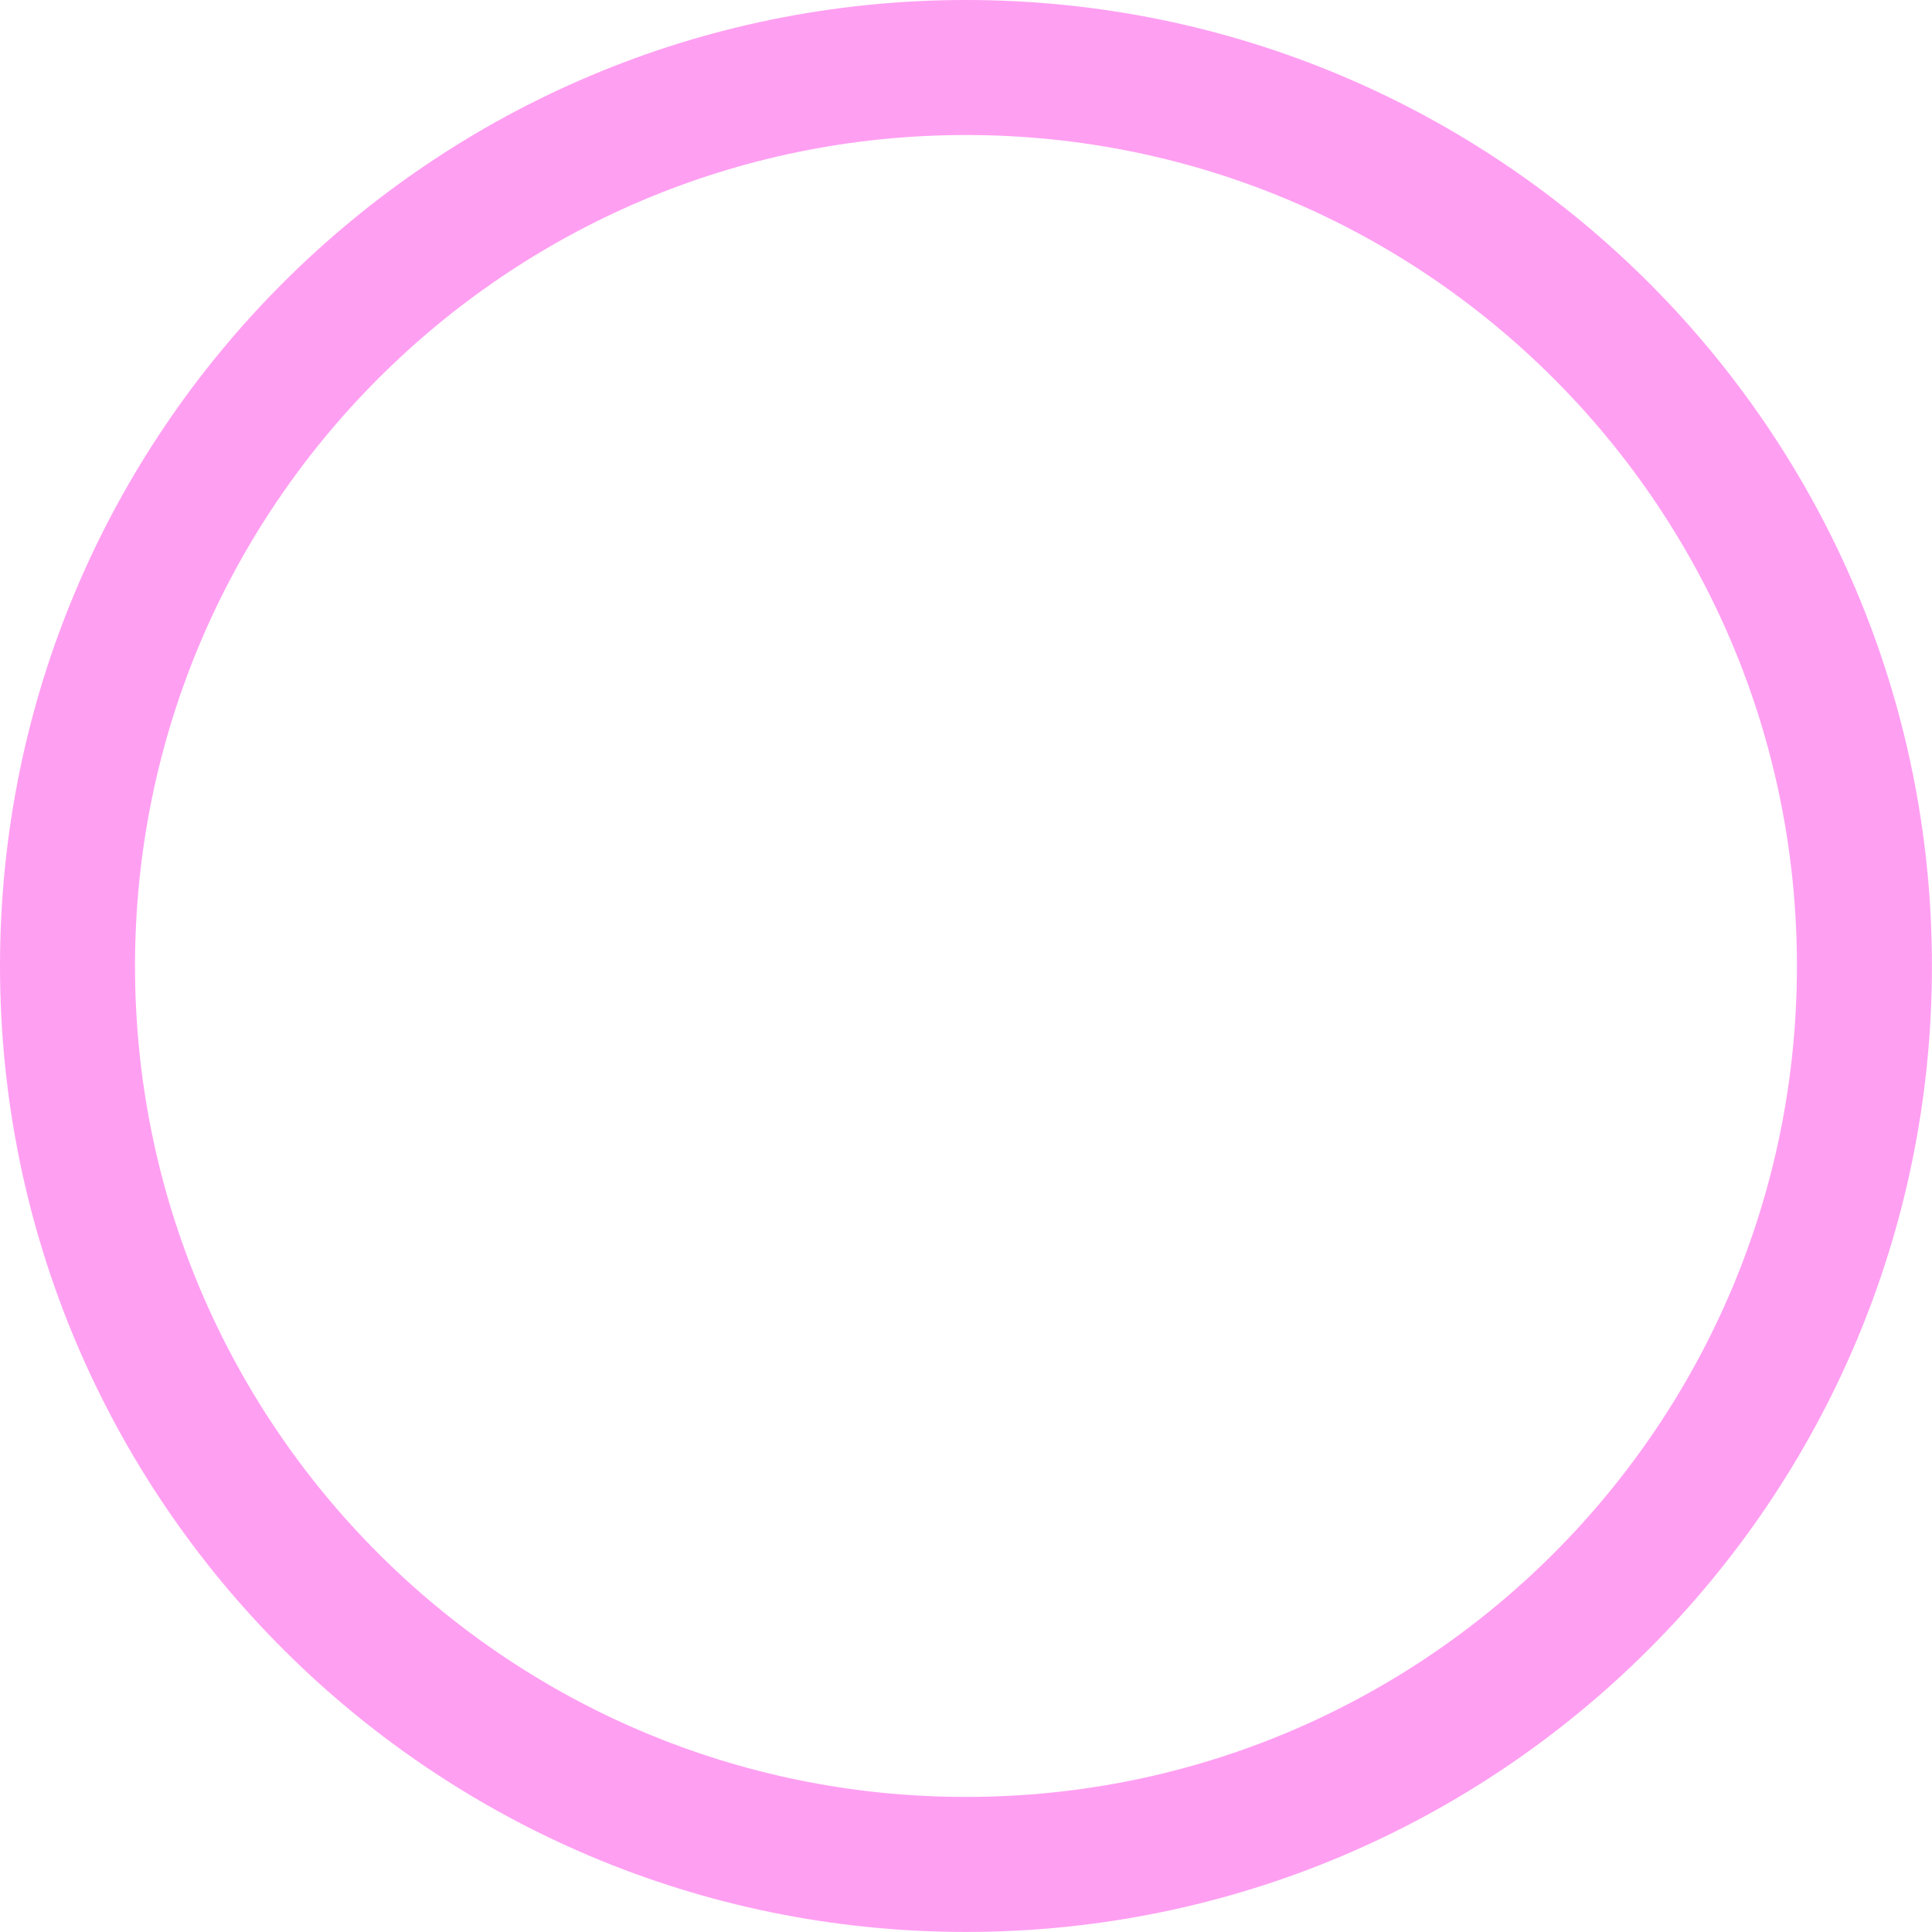
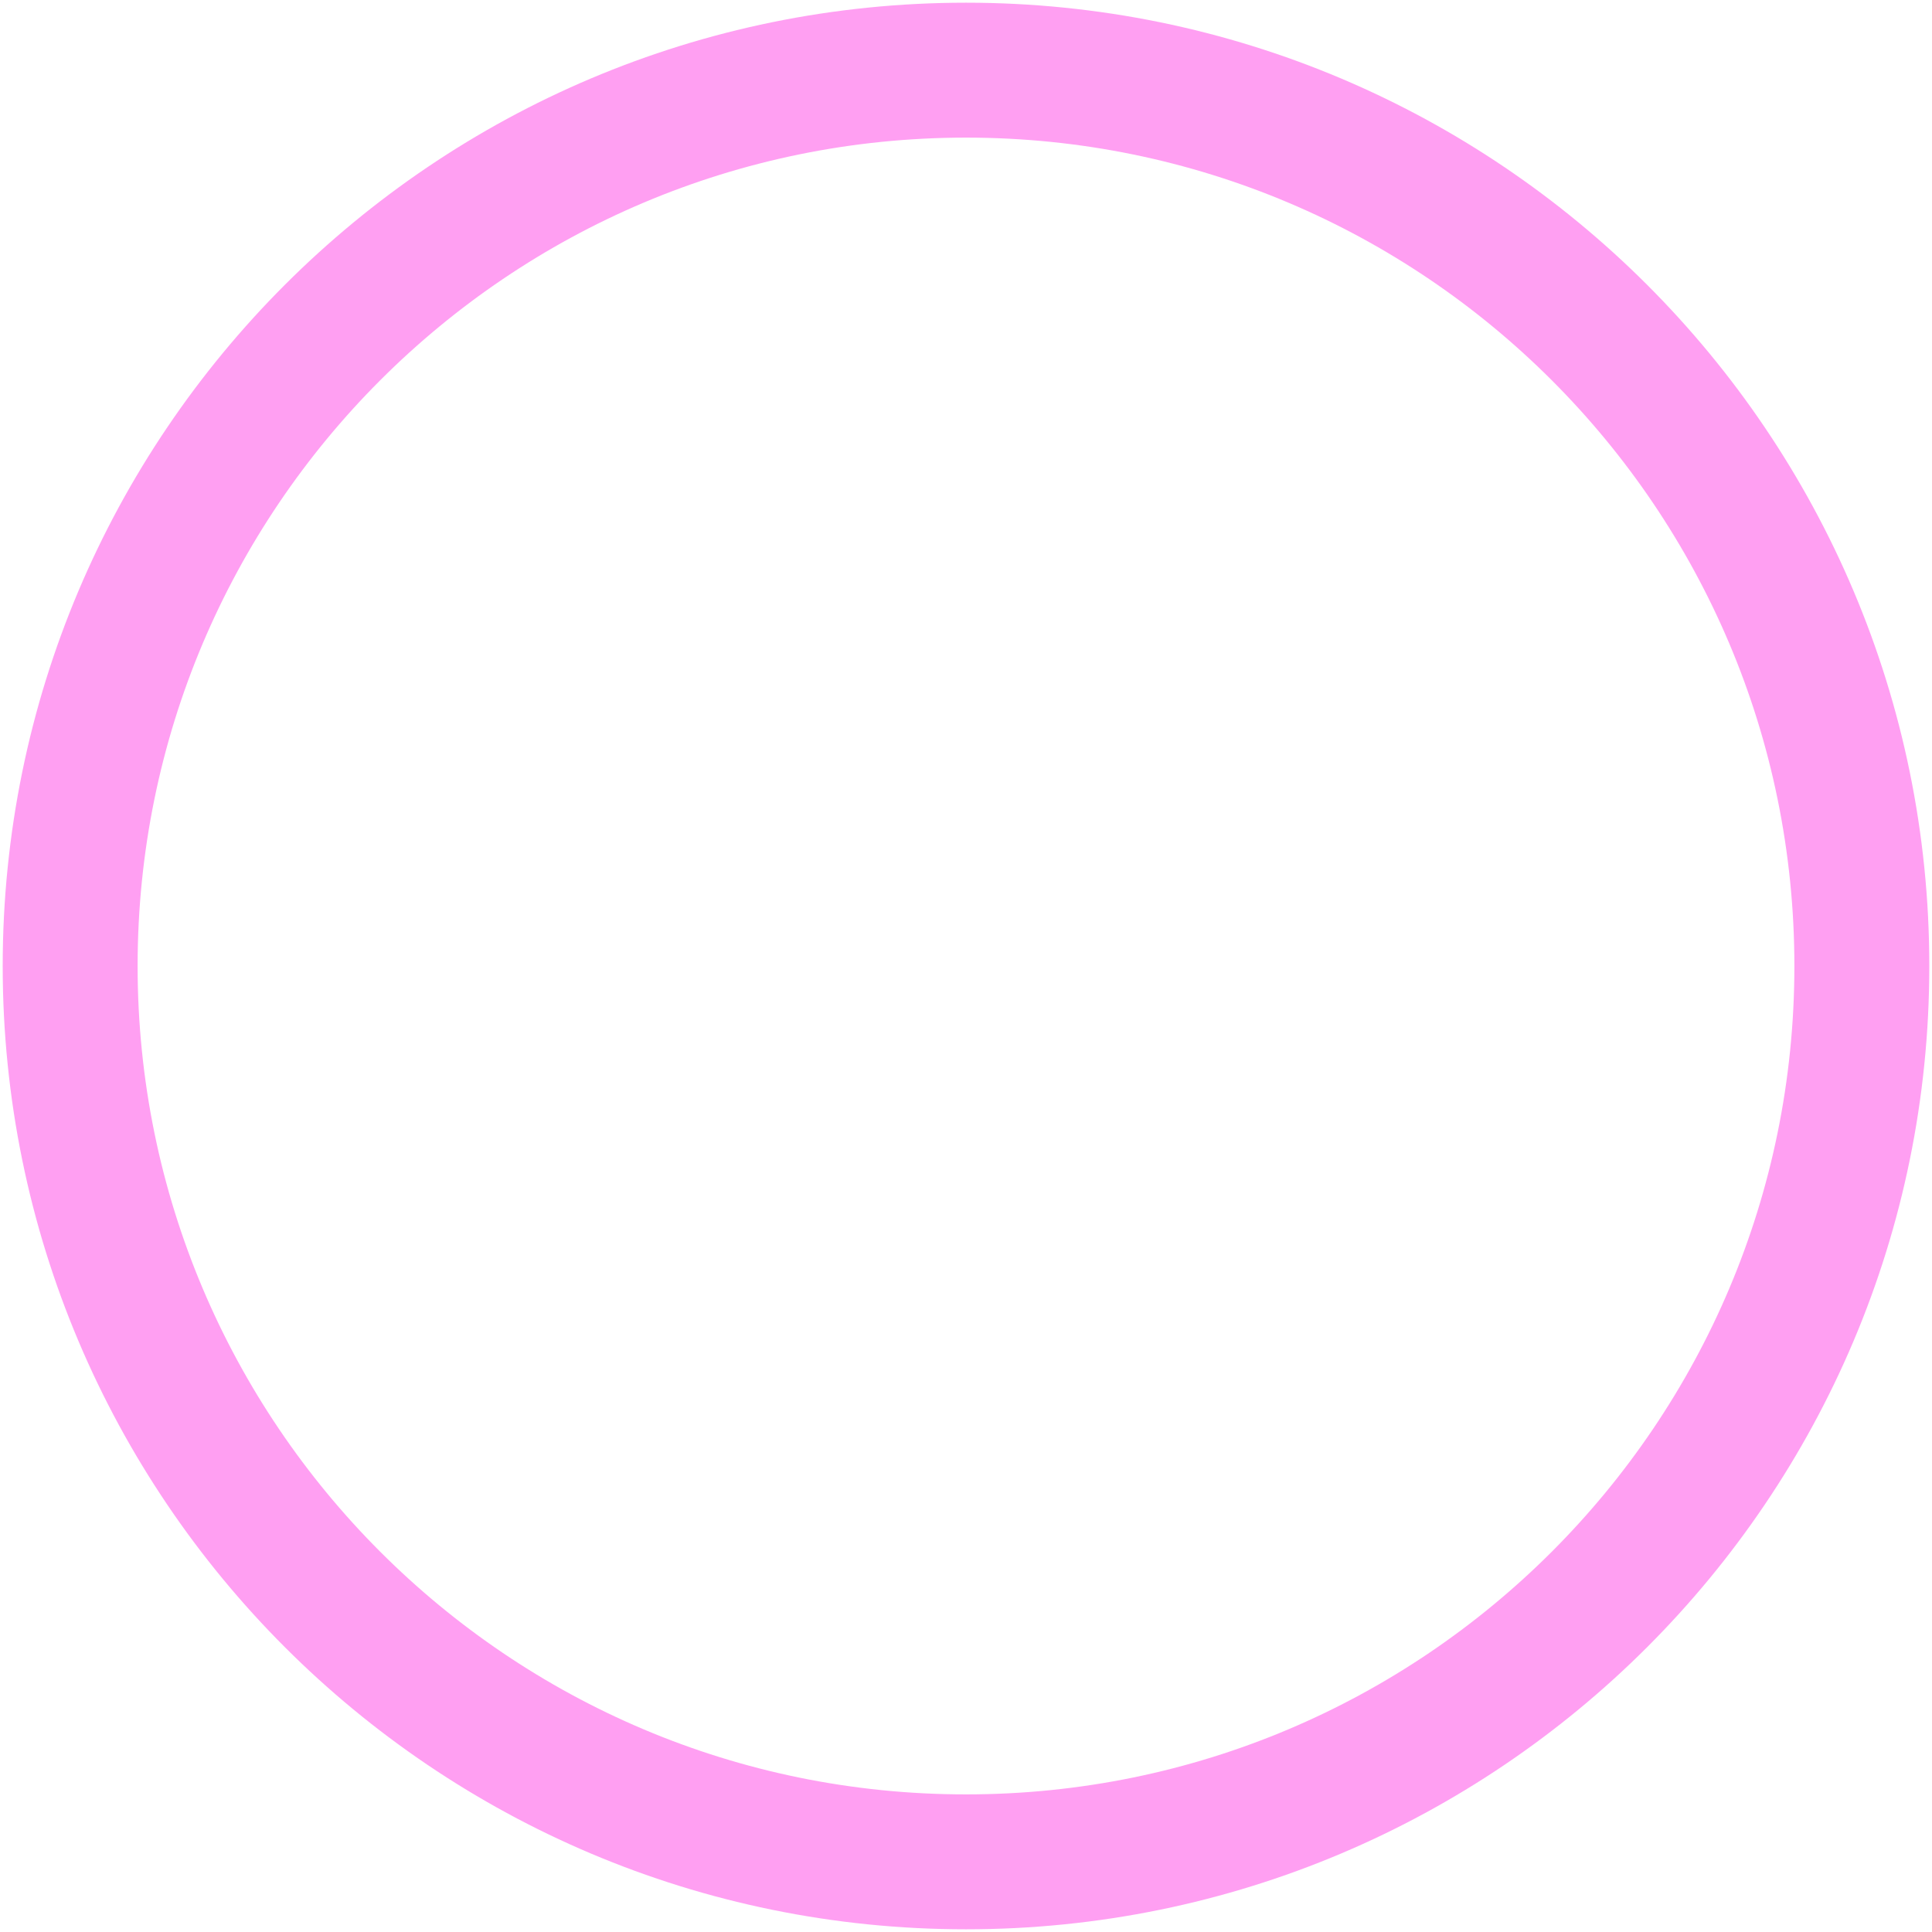
- <svg xmlns="http://www.w3.org/2000/svg" id="O" viewBox="0 0 35.773 35.773">
+ <svg xmlns="http://www.w3.org/2000/svg" id="O" version="1.1" viewBox="0 0 35.8 35.8">
  <defs>
    <style>
-       .cls-1 {
+       .st0 {
        fill: none;
        stroke: #ff9ff2;
+         stroke-linecap: round;
        stroke-miterlimit: 10;
        stroke-width: 2.5px;
      }
    </style>
  </defs>
-   <circle id="_1" data-name=" 1" class="cls-1" cx="17.886" cy="17.886" r="16.636" />
+   <circle id="_1" class="st0" cx="17.9" cy="17.9" r="16.6" />
</svg>
